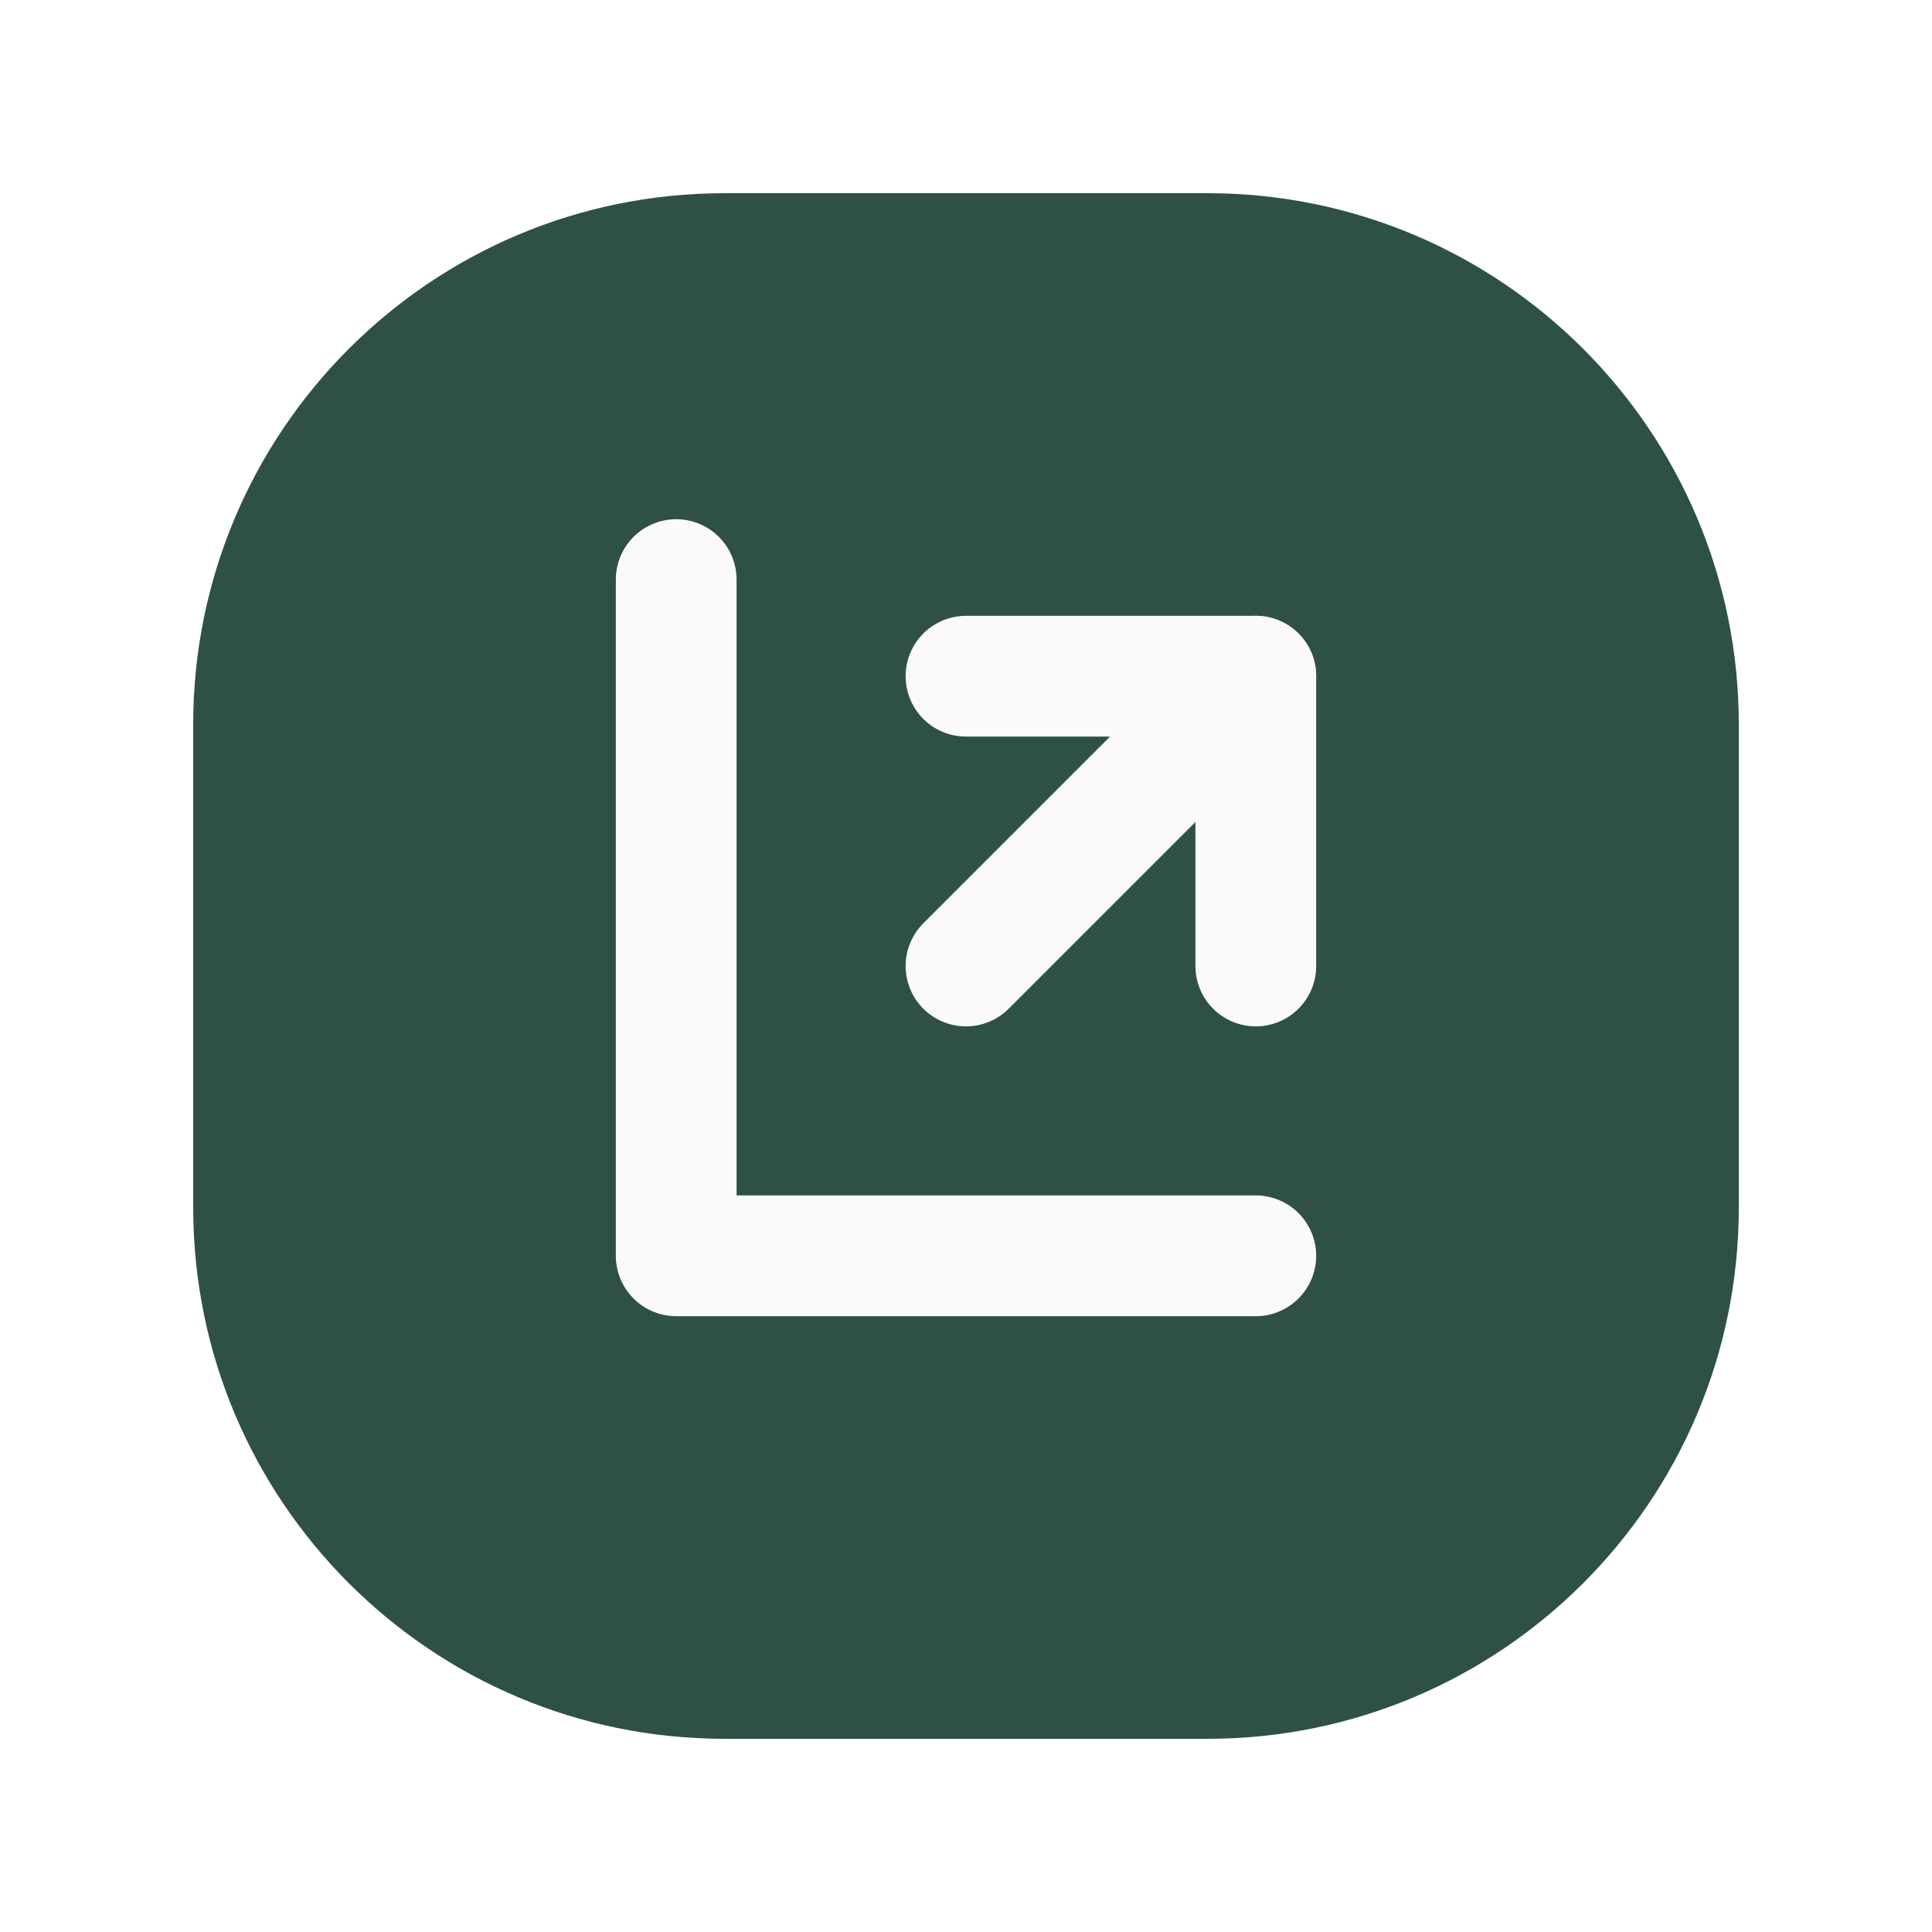
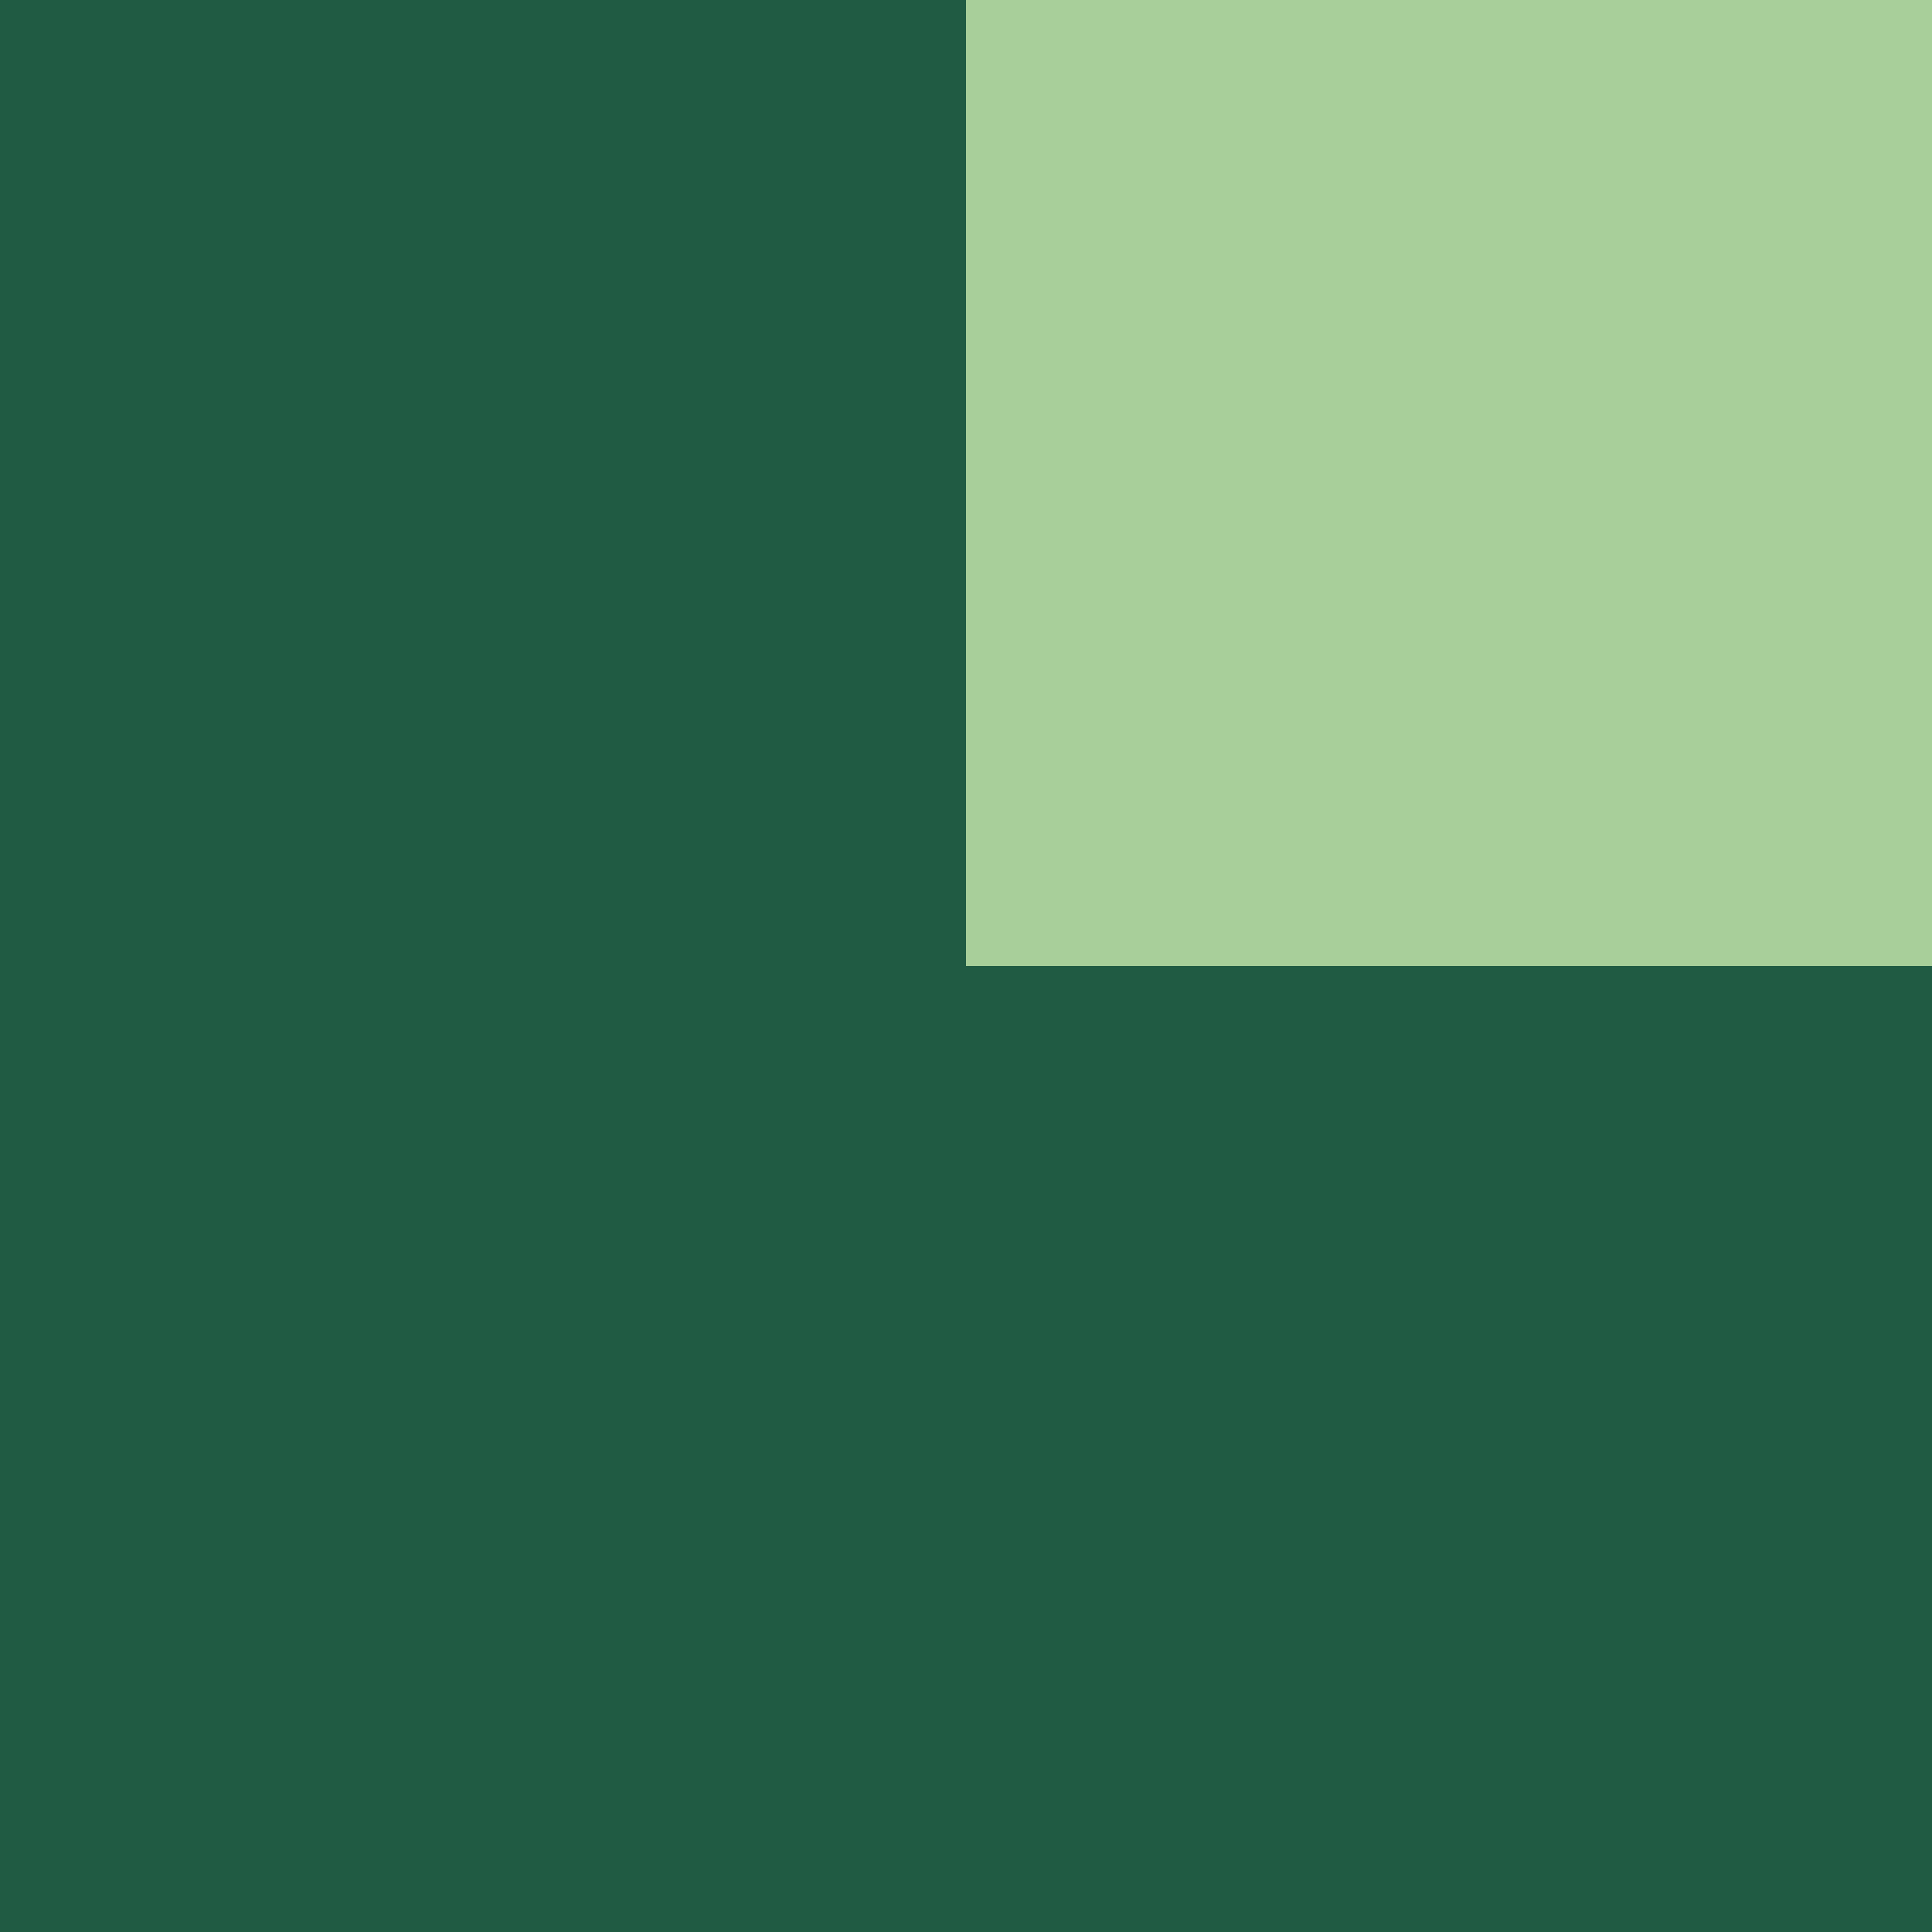
- <svg xmlns="http://www.w3.org/2000/svg" viewBox="0 0 40 40" fill="none">
-   <rect x="4" y="4" width="32" height="32" rx="11" fill="#2f5143" />
-   <path d="M14 12v14h12M20 14h6v6" stroke="#fbfaf8" stroke-width="2.5" stroke-linecap="round" stroke-linejoin="round" />
-   <path d="m20 20 6-6" stroke="#fbfaf8" stroke-width="2.5" stroke-linecap="round" />
+ <svg xmlns="http://www.w3.org/2000/svg" viewBox="0 0 24 24" shape-rendering="crispEdges">
+   <rect width="12" height="12" fill="#205b43" />
+   <rect x="12" width="12" height="12" fill="#a8cf9a" />
+   <rect y="12" width="12" height="12" fill="#205b43" />
+   <rect x="12" y="12" width="12" height="12" fill="#205b43" />
</svg>
